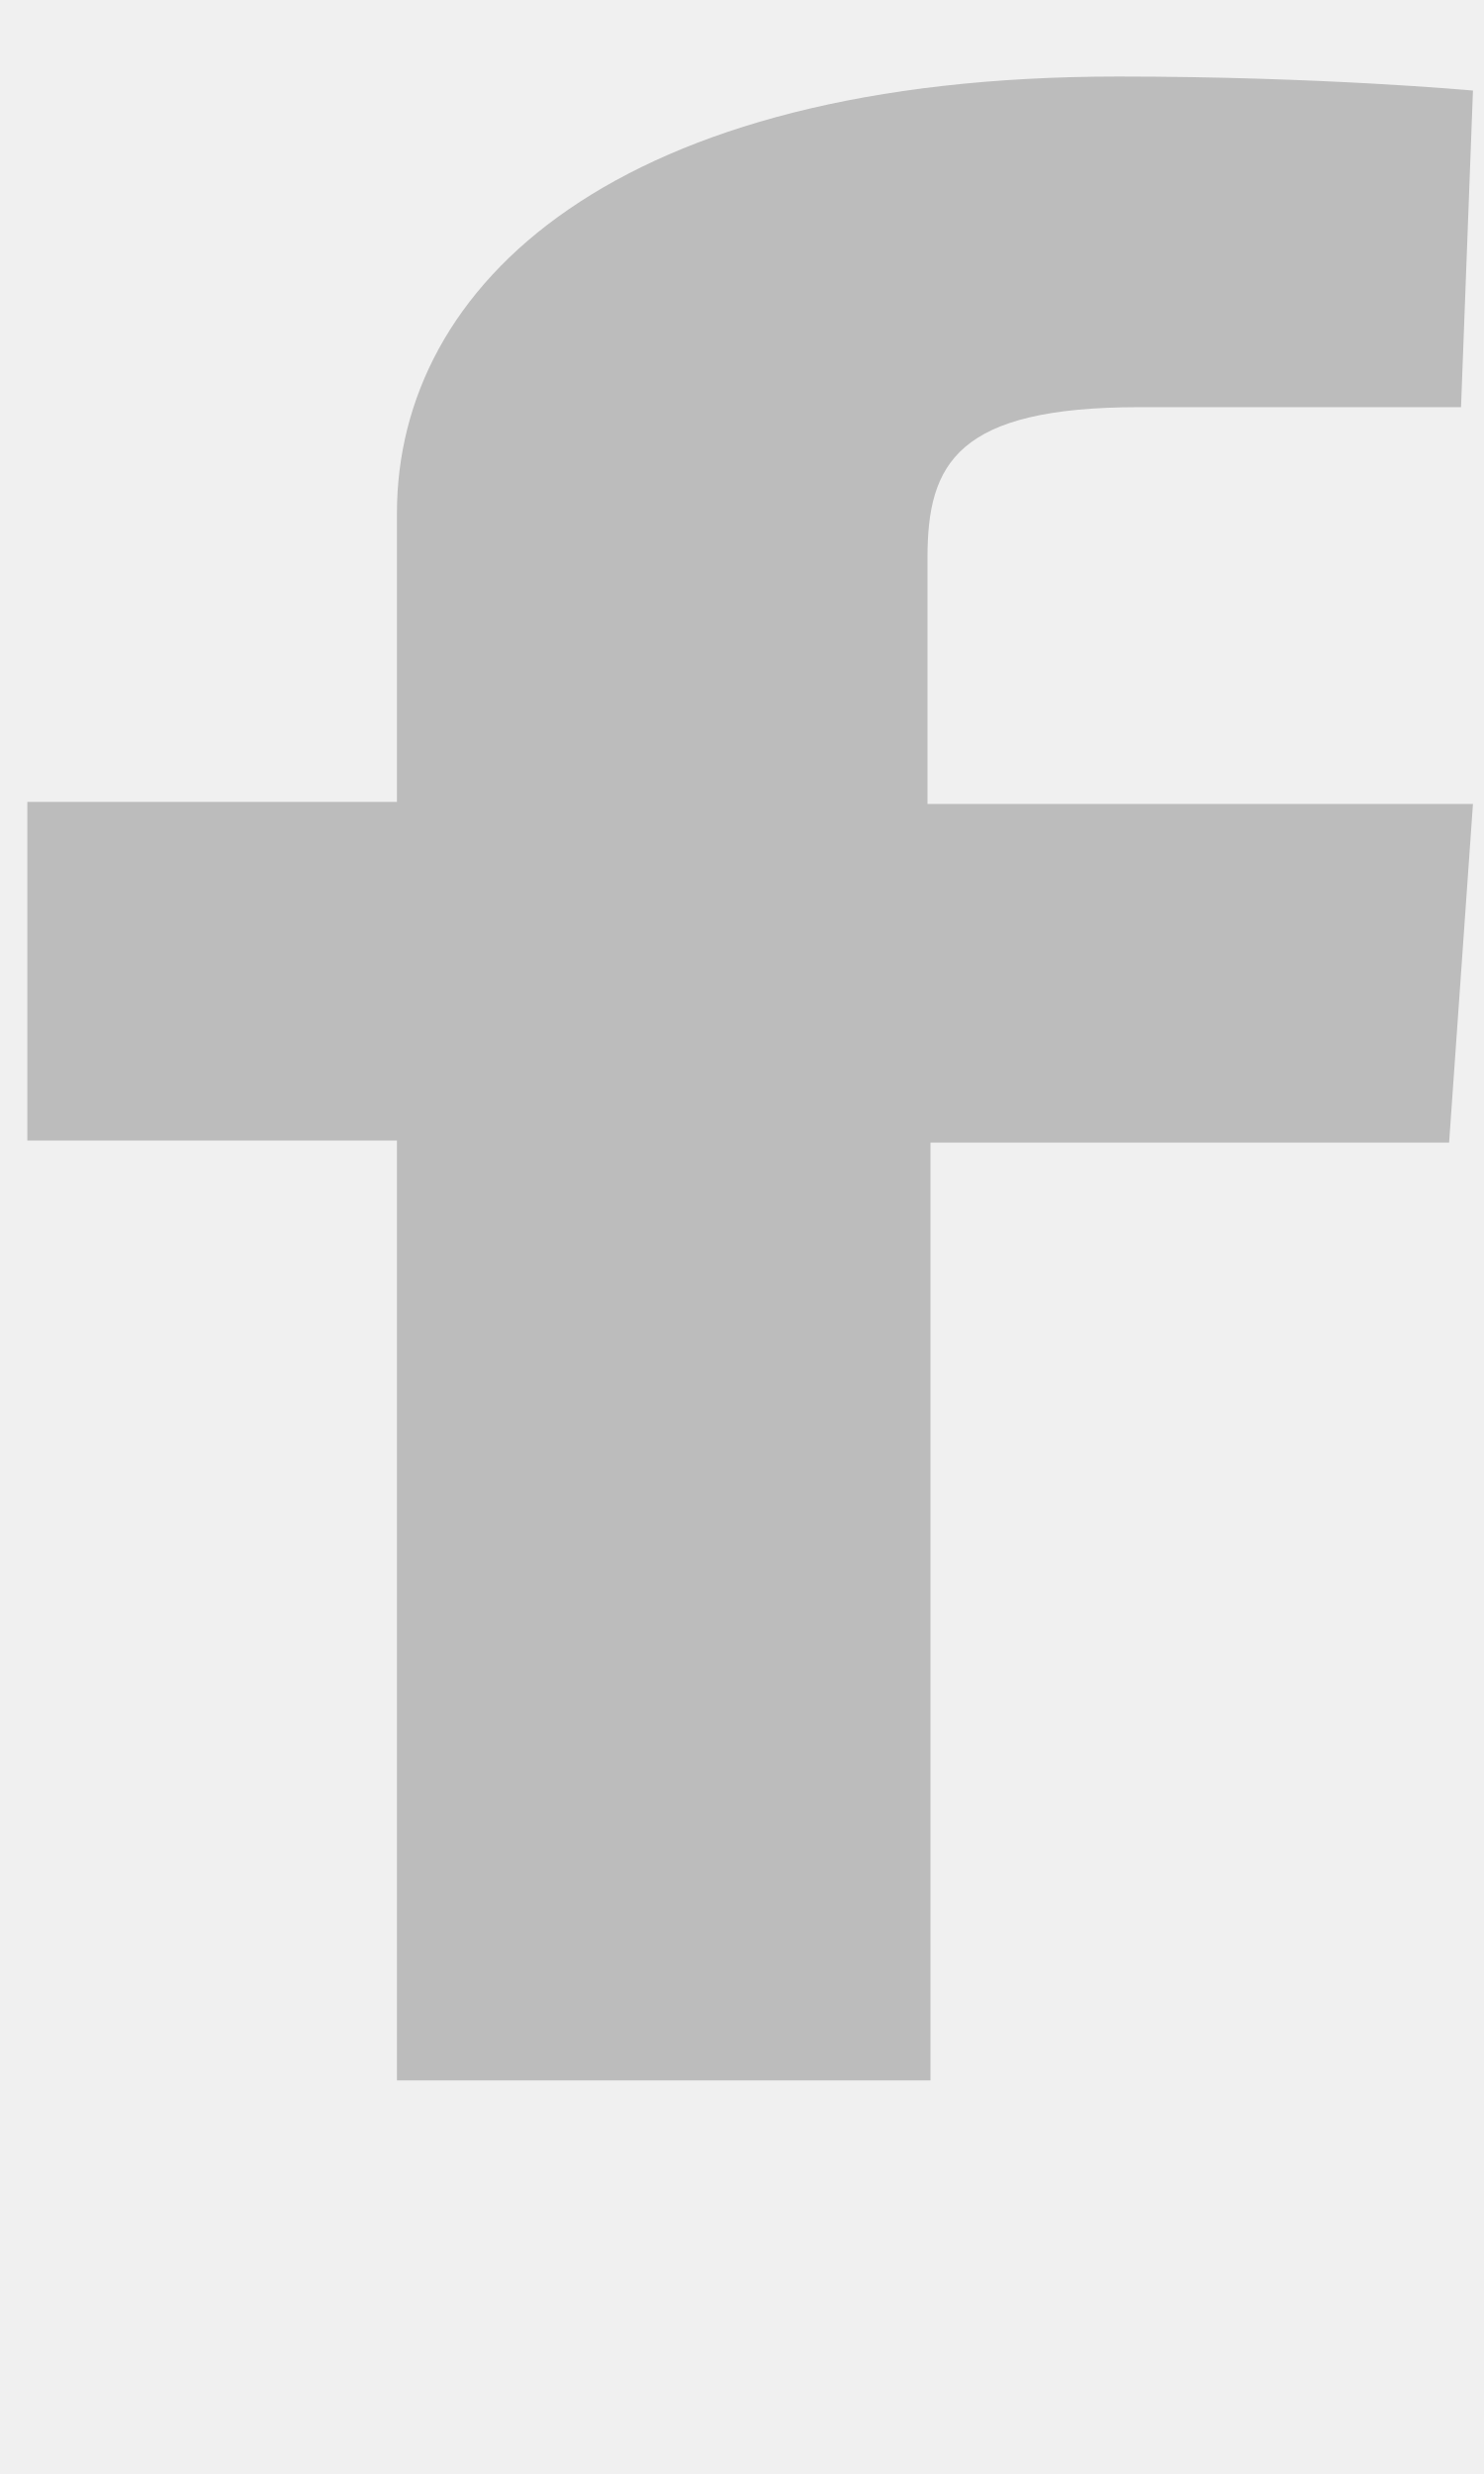
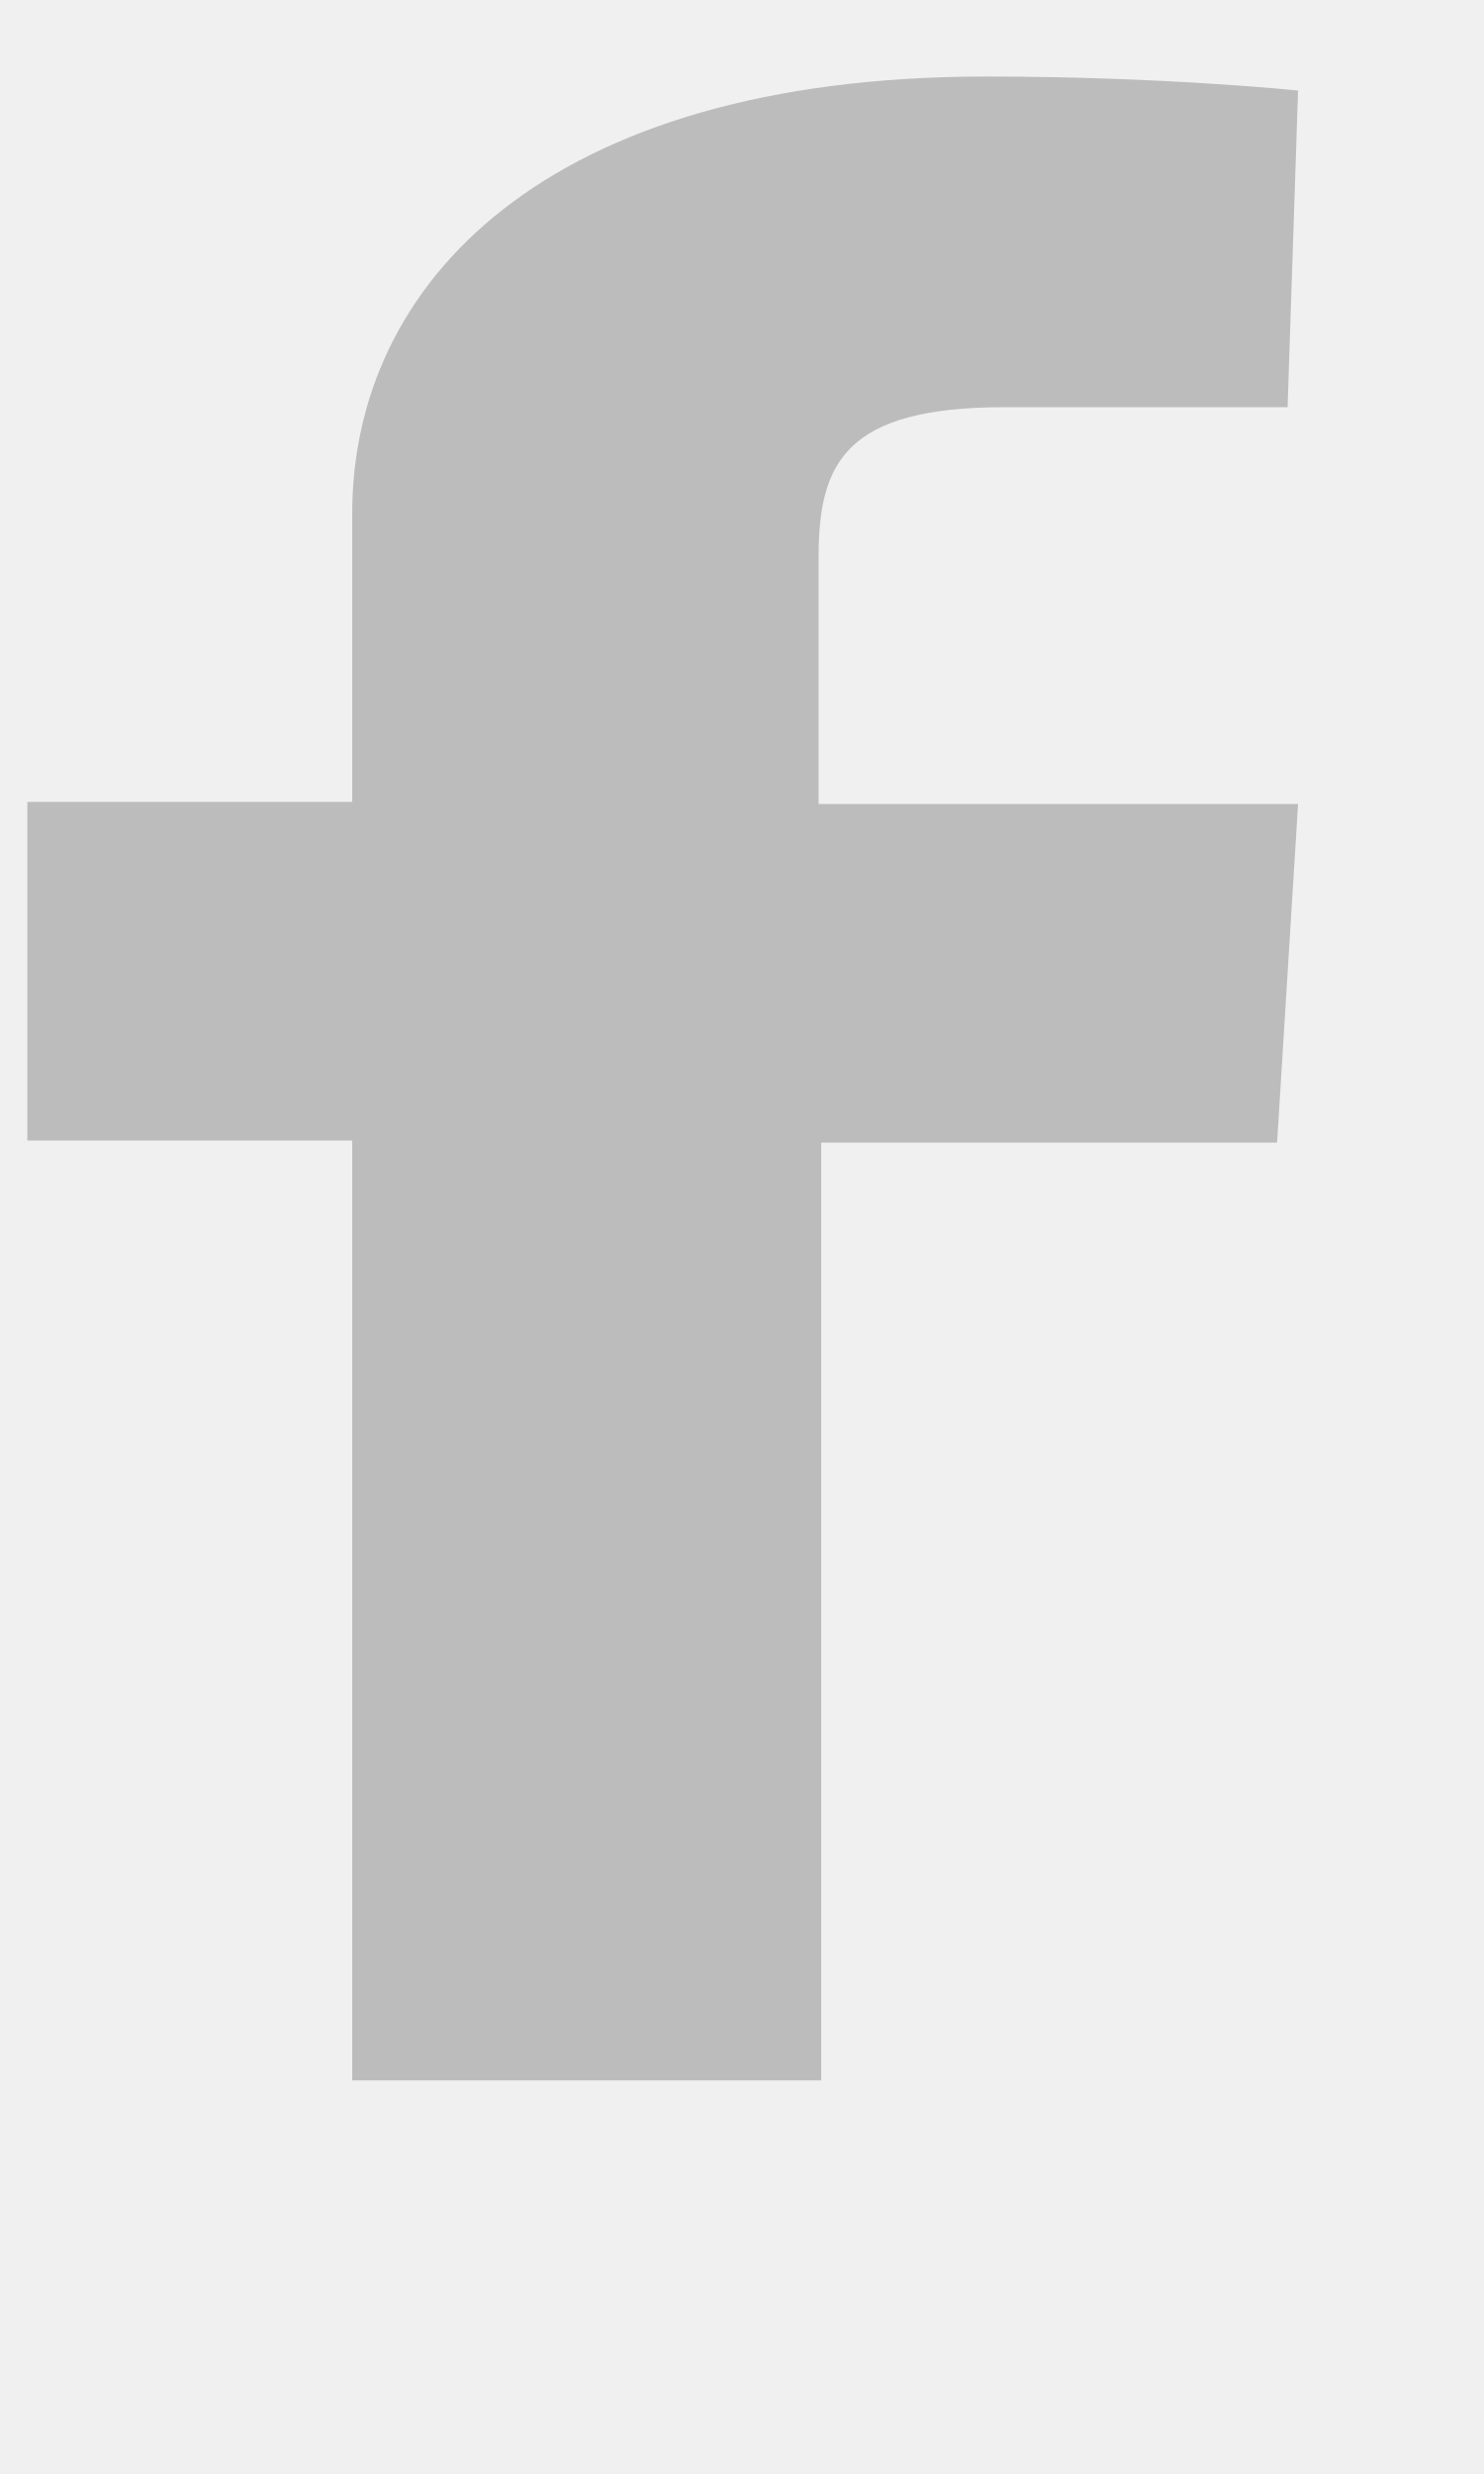
<svg xmlns="http://www.w3.org/2000/svg" version="1.1" id="socialicious" x="0px" y="0px" width="12" height="20" viewBox="0 0 12 20" xml:space="preserve">
  <defs id="defs10" />
  <style type="text/css" id="style3">

	.st0{fill:#464342;}
	.st1{fill:#E04B26;}
	.st2{fill:#E74B24;}
	.st3{fill:#E94C88;}
	.st4{fill:#1AB6EA;}
	.st5{fill:#EA2429;}
	.st6{fill:#EC1E82;}
	.st7{fill:#B9B9BA;}
	.st8{fill:#EE3E53;}
	.st9{fill:#EE4977;}
	.st10{fill:#5496D0;}
	.st11{fill:#BBBBBB;}
	.st12{fill:#BCBCBC;}
	.st13{fill:#F16722;}
	.st14{fill:#5A471C;}
	.st15{fill:url(#SVGID_1_);}
	.st16{fill:url(#SVGID_2_);}
	.st17{fill:#2AA9E0;}
	.st18{fill-rule:evenodd;clip-rule:evenodd;fill:#BBBBBB;}
	.st19{fill-rule:evenodd;clip-rule:evenodd;fill:#BCBCBC;}
	.st20{fill:#C93C27;}
	.st21{fill:#638BB0;}
	.st22{fill:#CA2027;}
	.st23{fill:#30302F;}
	.st24{fill:#34373D;}
	.st25{fill:#00405D;}
	.st26{fill:#007EE5;}
	.st27{fill:#00A8E1;}
	.st28{fill-rule:evenodd;clip-rule:evenodd;fill:#FFFFFF;}
	.st29{fill:#035795;}
	.st30{fill:#3C5A97;}
	.st31{fill:#3F64AE;}
	.st32{fill:#3F729B;}
	.st33{fill:#A42F23;}
	.st34{fill:#75C044;}
	.st35{fill:#A72723;}
	.st36{fill:#DB2726;}
	.st37{fill:#DD3333;}
	.st38{fill:url(#soundcloud_2_);}
	.st39{fill:#442D86;}
	.st40{fill:#44556B;}

</style>
-   <g id="facebook" transform="matrix(0.2410255,0,0,0.161993,-5.973385,0.6187183)">
+   <g id="facebook" transform="matrix(0.2118665,0,0,0.161993,-5.223998,0.6187183)">
    <path class="st12" d="M 38.1,100 V 53.1 H 25.7 V 36.2 h 12.4 c 0,0 0,-6.9 0,-14.4 C 38.1,10.4 45.4,0 62.3,0 69.1,0 74.2,0.7 74.2,0.7 l -0.4,15.8 c 0,0 -5.2,0 -10.8,0 -6.1,0 -7.1,2.8 -7.1,7.5 0,3.7 0,-7.8 0,12.3 H 74.2 L 73.4,53.2 H 56 V 100 H 38.1 z" id="path6" style="fill:#bcbcbc" />
  </g>
</svg>
